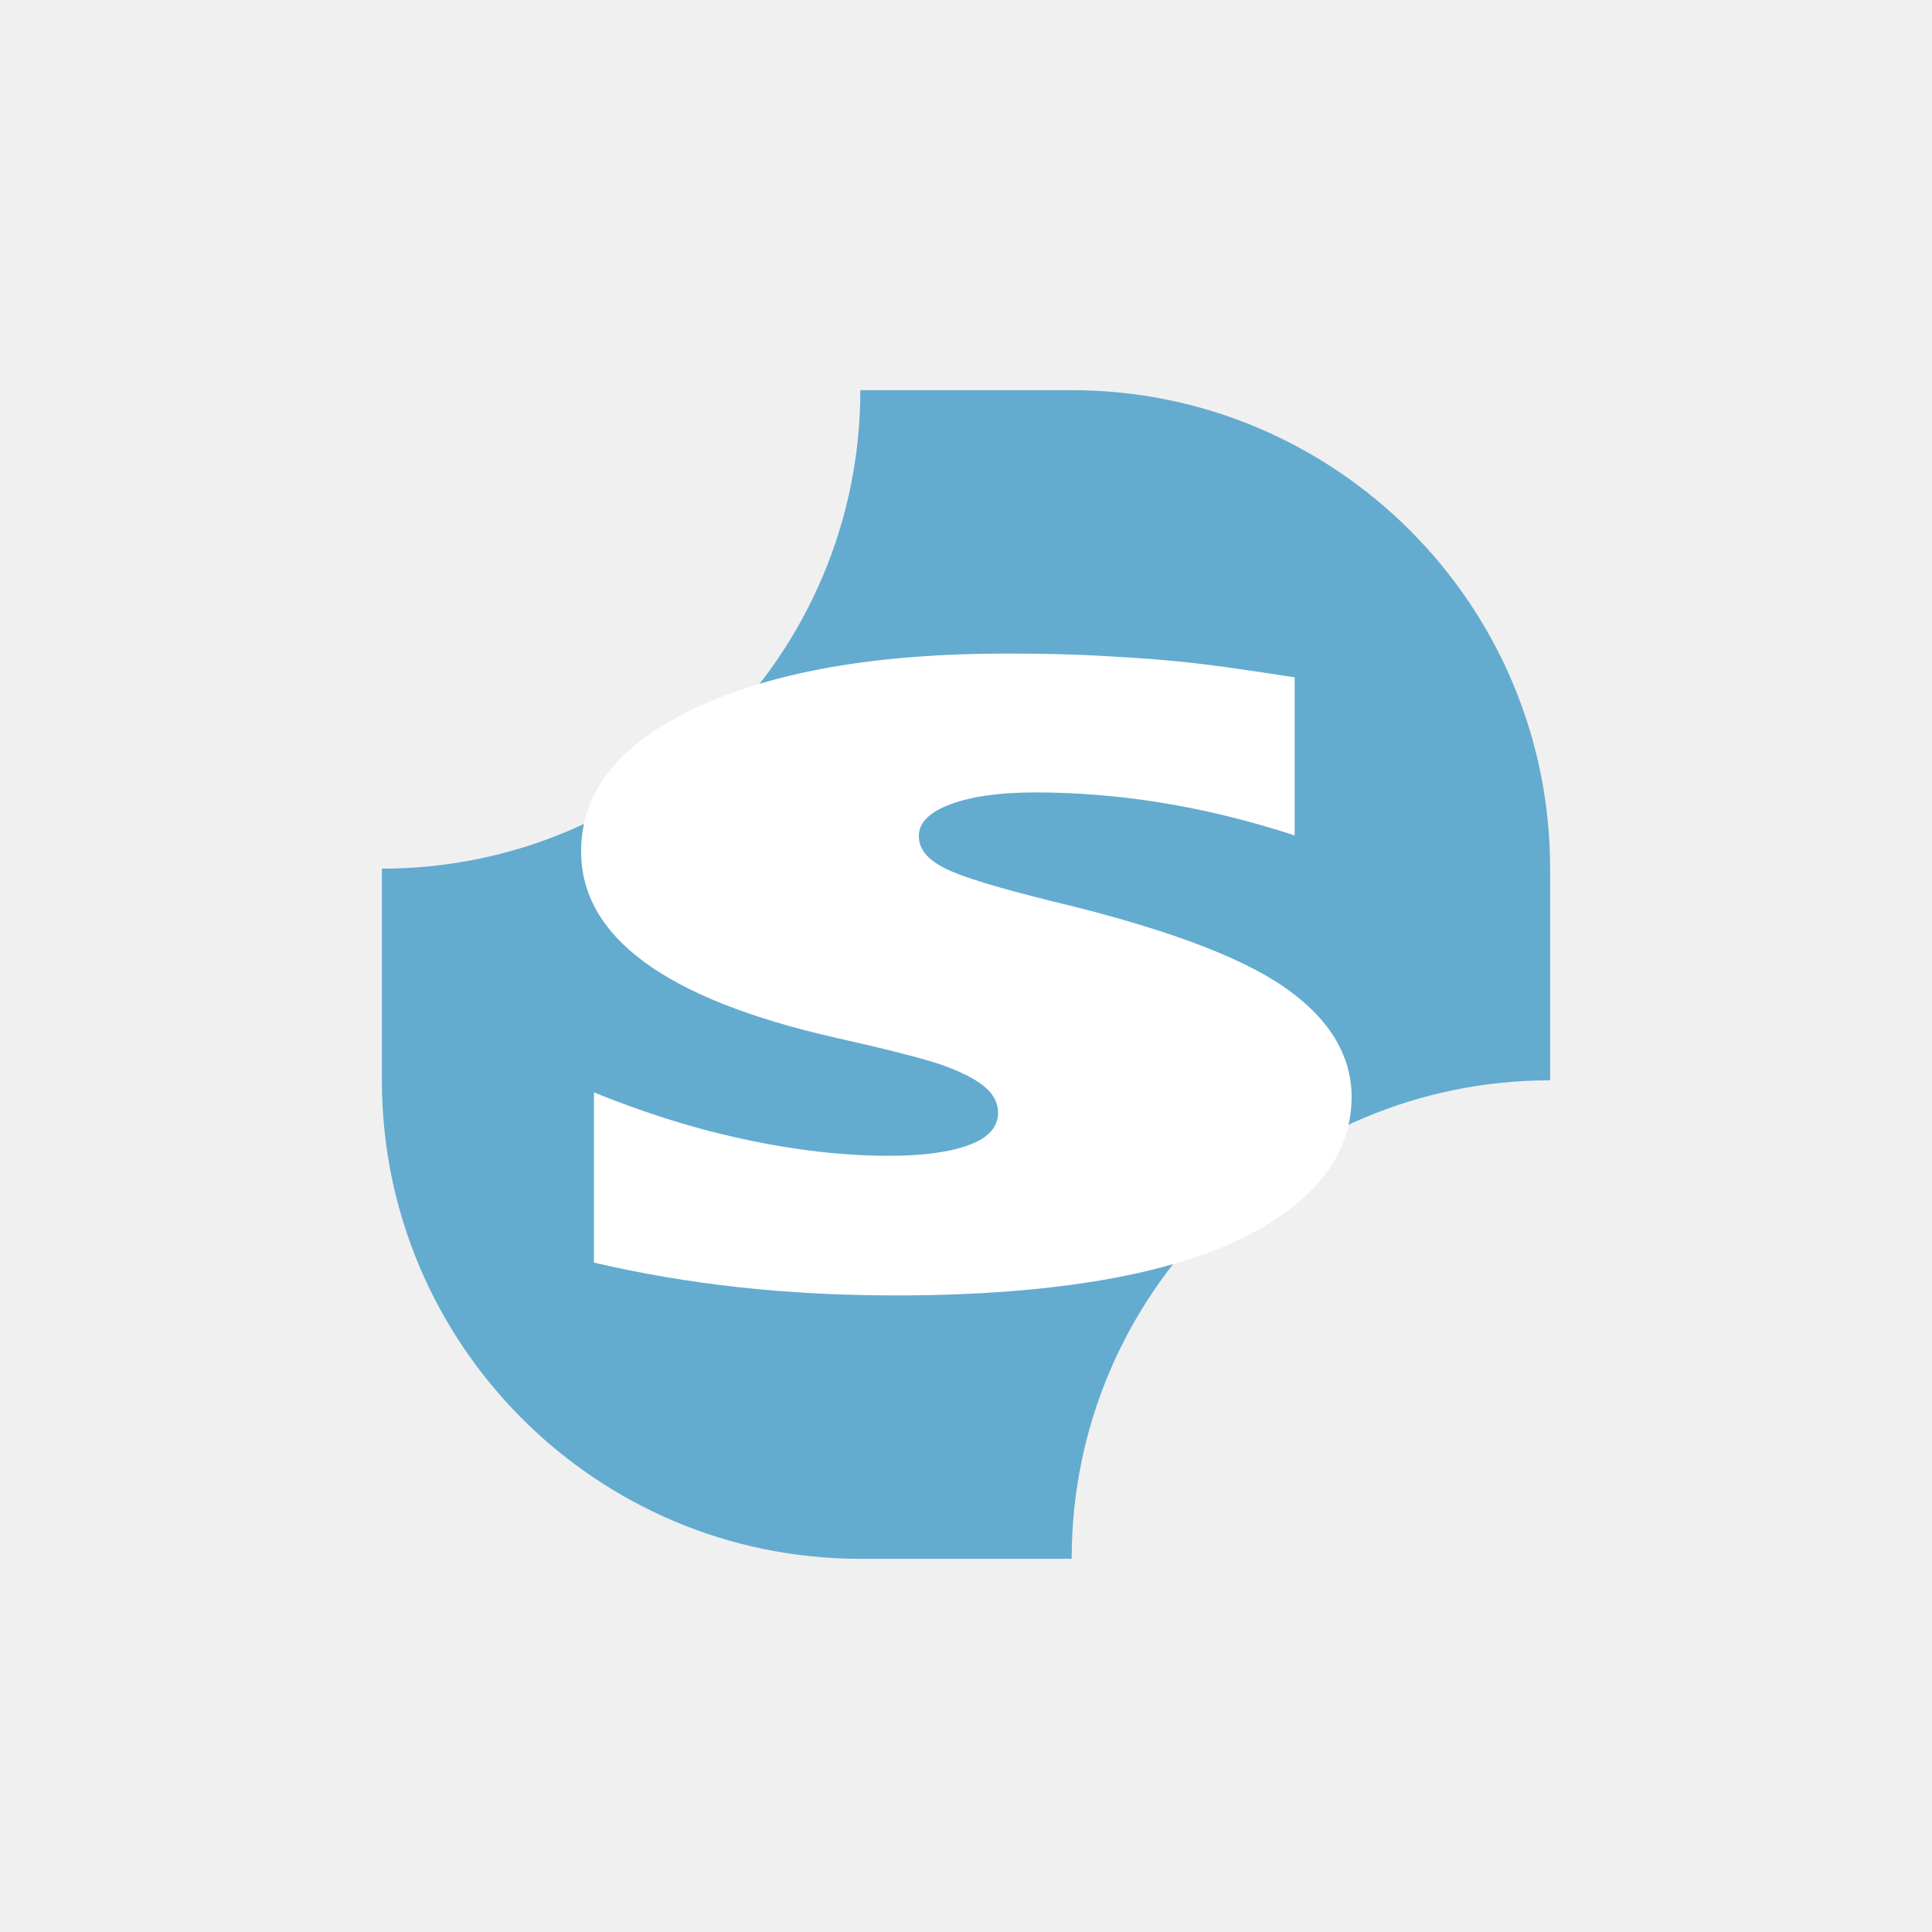
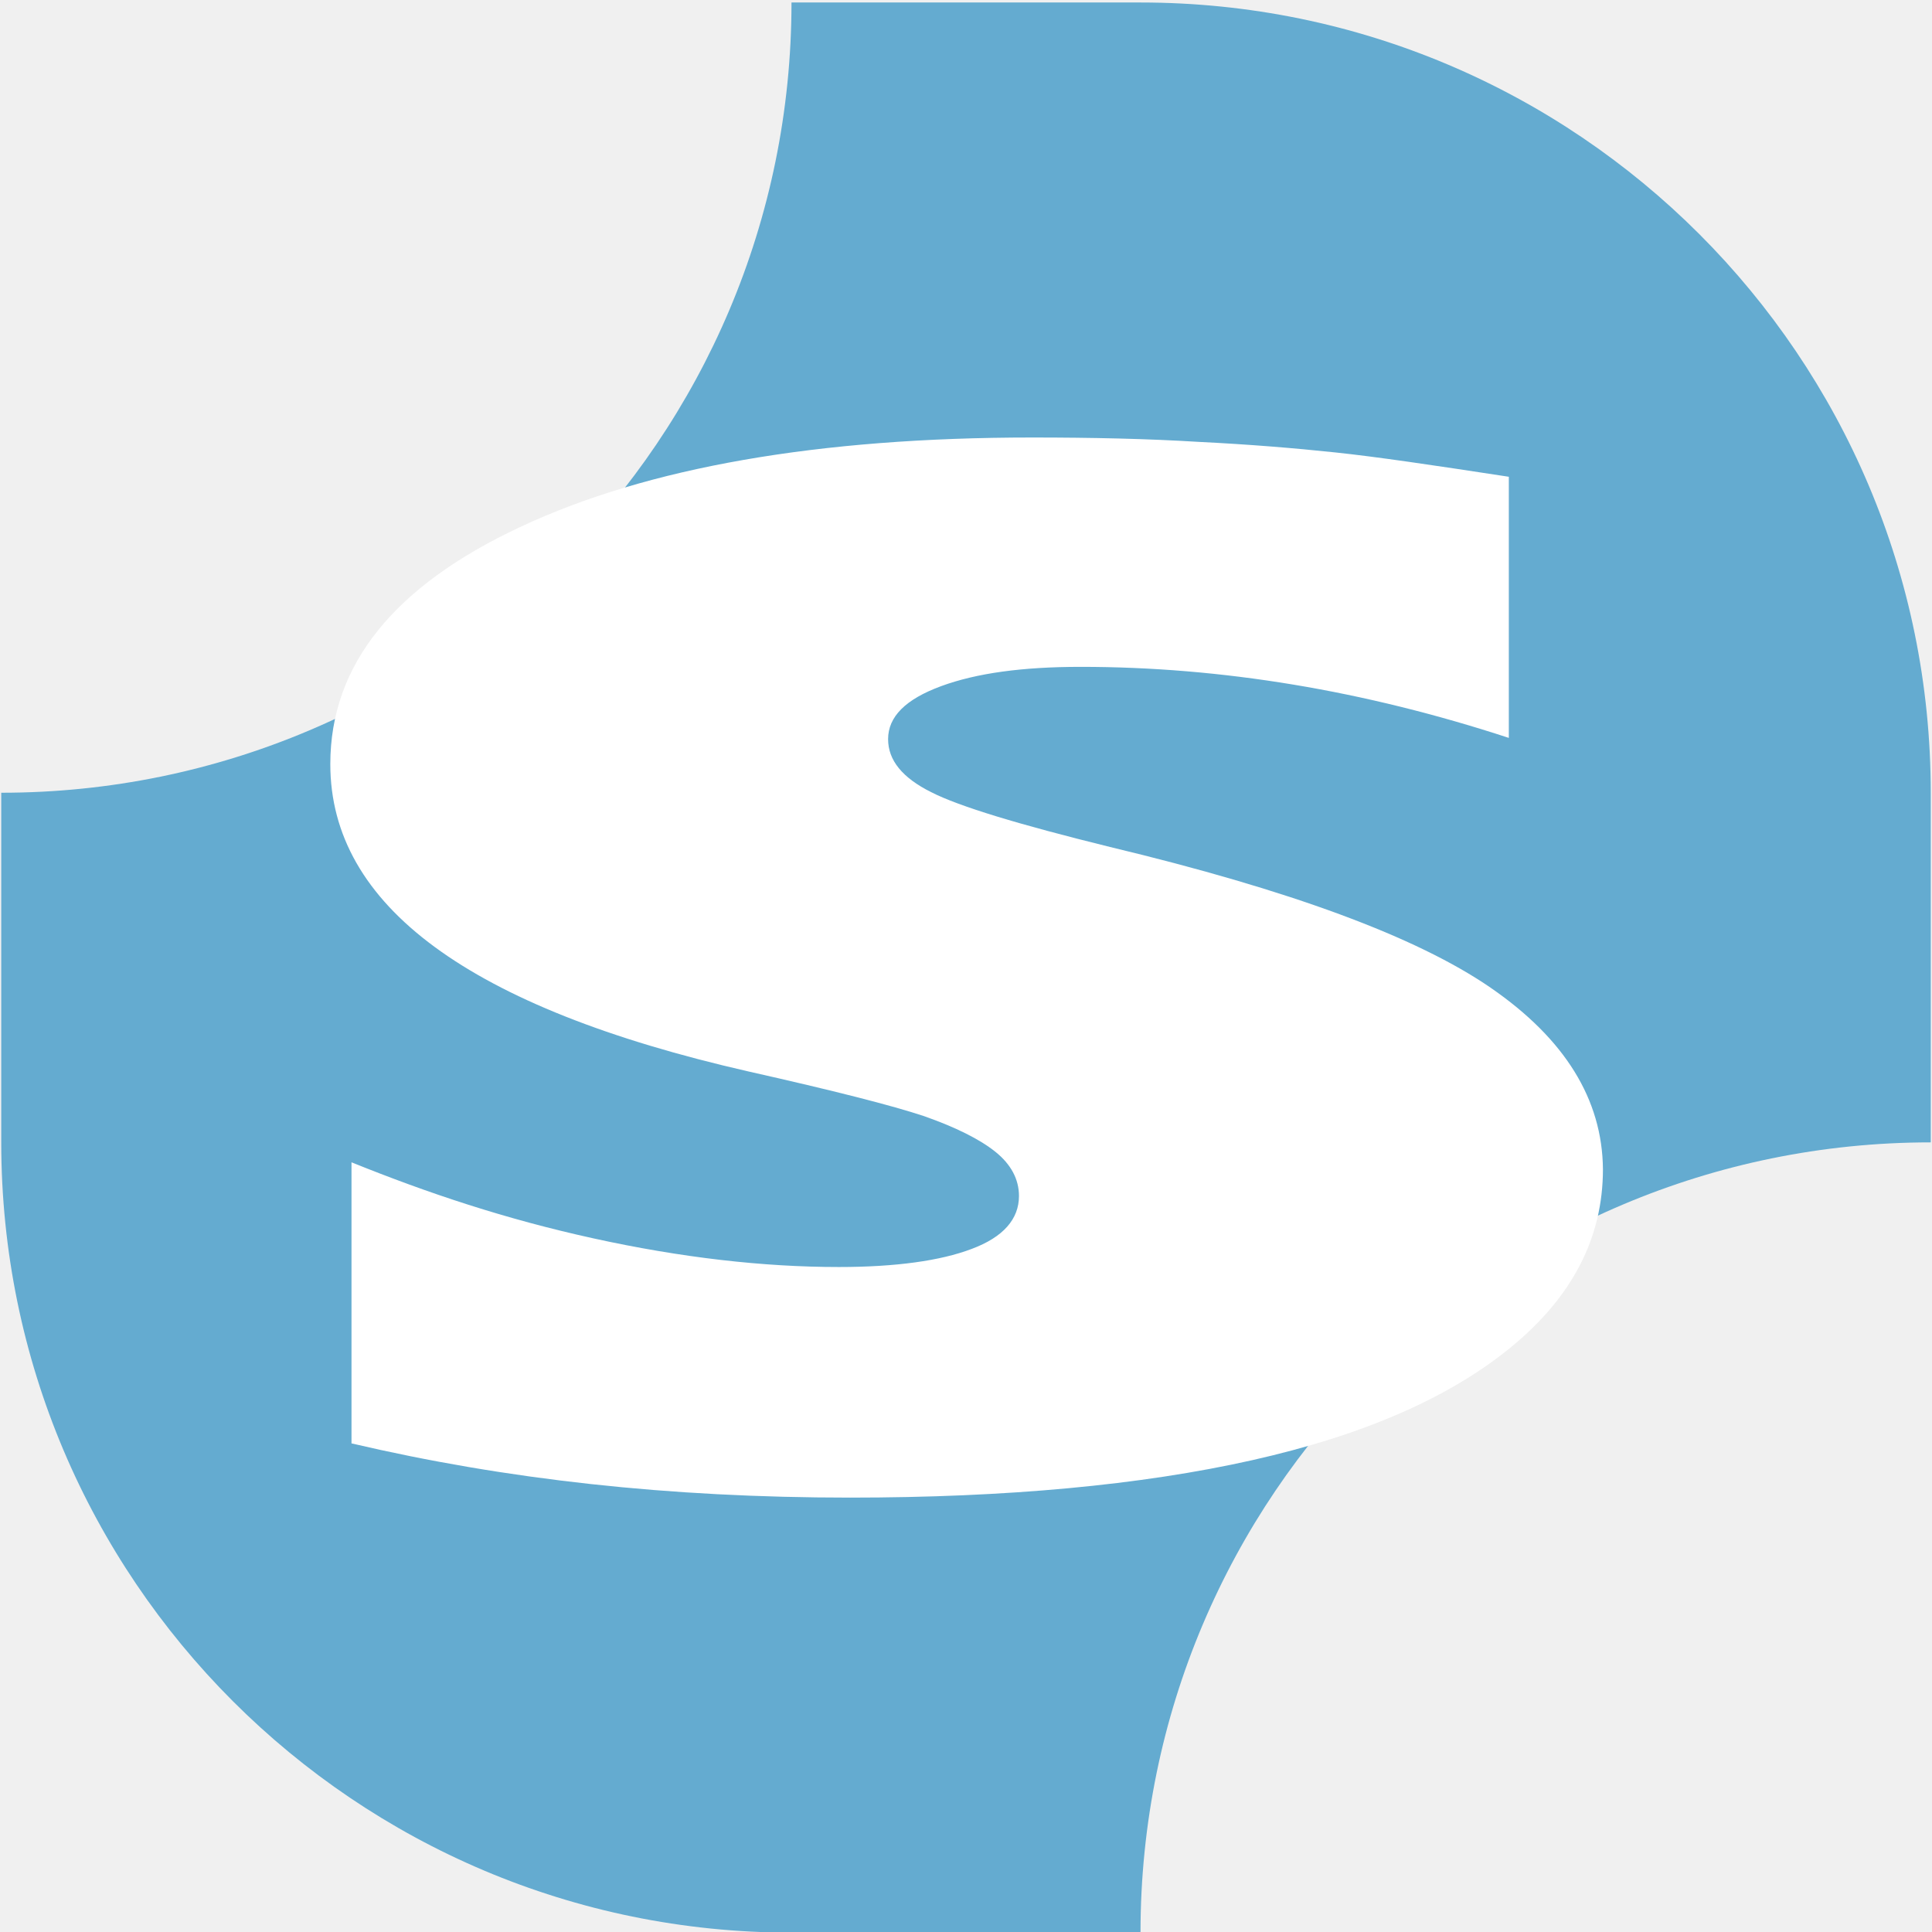
- <svg xmlns="http://www.w3.org/2000/svg" xmlns:xlink="http://www.w3.org/1999/xlink" version="1.1" x="0px" y="0px" viewBox="0 0 512 512" enable-background="new 0 0 512 512" xml:space="preserve">
+ <svg xmlns="http://www.w3.org/2000/svg" xmlns:xlink="http://www.w3.org/1999/xlink" version="1.1" x="0px" y="0px" viewBox="101 103 310 310" enable-background="new 0 0 512 512" xml:space="preserve">
  <g id="Layer_2">
</g>
  <g id="Layer_1">
    <g>
      <g>
        <defs>
          <rect id="SVGID_1_" x="34.6" y="34.6" width="442.8" height="442.8" />
        </defs>
        <clipPath id="SVGID_2_">
          <use xlink:href="#SVGID_1_" overflow="visible" />
        </clipPath>
        <g clip-path="url(#SVGID_2_)">
          <defs>
            <rect id="SVGID_3_" x="64.5" y="64.5" width="383" height="383" />
          </defs>
          <clipPath id="SVGID_4_">
            <use xlink:href="#SVGID_3_" overflow="visible" />
          </clipPath>
          <path clip-path="url(#SVGID_4_)" fill="#64ABD0" d="M284,413.1H228c-70,0-126.8-56.8-126.8-126.8v-56.1      c70,0,126.8-56.8,126.8-126.8H284c70,0,126.8,56.8,126.8,126.8v56.1C340.8,286.3,284,343,284,413.1" />
          <path clip-path="url(#SVGID_4_)" fill="#FFFFFF" d="M340.2,261.5c-11.9-8.2-32.3-15.7-61.1-22.6c-14.6-3.6-24.2-6.5-28.7-8.8      c-4.6-2.3-6.9-5.1-6.9-8.5c0-3.6,2.8-6.4,8.5-8.5c5.7-2.1,13.1-3.1,22.4-3.1c22.6,0,45.5,3.8,68.7,11.4v-41.9      c-12.4-1.9-21.2-3.2-27.8-3.9c-6.6-0.7-13.9-1.3-22-1.7c-8.1-0.5-17-0.7-26.7-0.7c-34.3,0-61.7,4.8-82,14.3      c-20.4,9.5-30.6,22.2-30.6,38.1c0,22.7,22.3,39.1,67,49.3c13.8,3.1,23.2,5.5,28.3,7.2c5.1,1.8,8.9,3.7,11.4,5.7      c2.5,2,3.8,4.4,3.8,7.1c0,3.7-2.5,6.6-7.6,8.5c-5,1.9-12.2,2.9-21.3,2.9c-12.1,0-25.3-1.5-39.4-4.6      c-14.1-3.1-26.4-7.2-38.8-12.2v45.1c24.8,5.8,50.9,8.7,80,8.7c25,0,46.7-2,64.5-6c17.8-4,31.6-10,41.5-18.1      c9.9-8.1,14.8-17.6,14.8-28.6C358.1,279.4,352.1,269.7,340.2,261.5" />
        </g>
      </g>
    </g>
  </g>
</svg>
